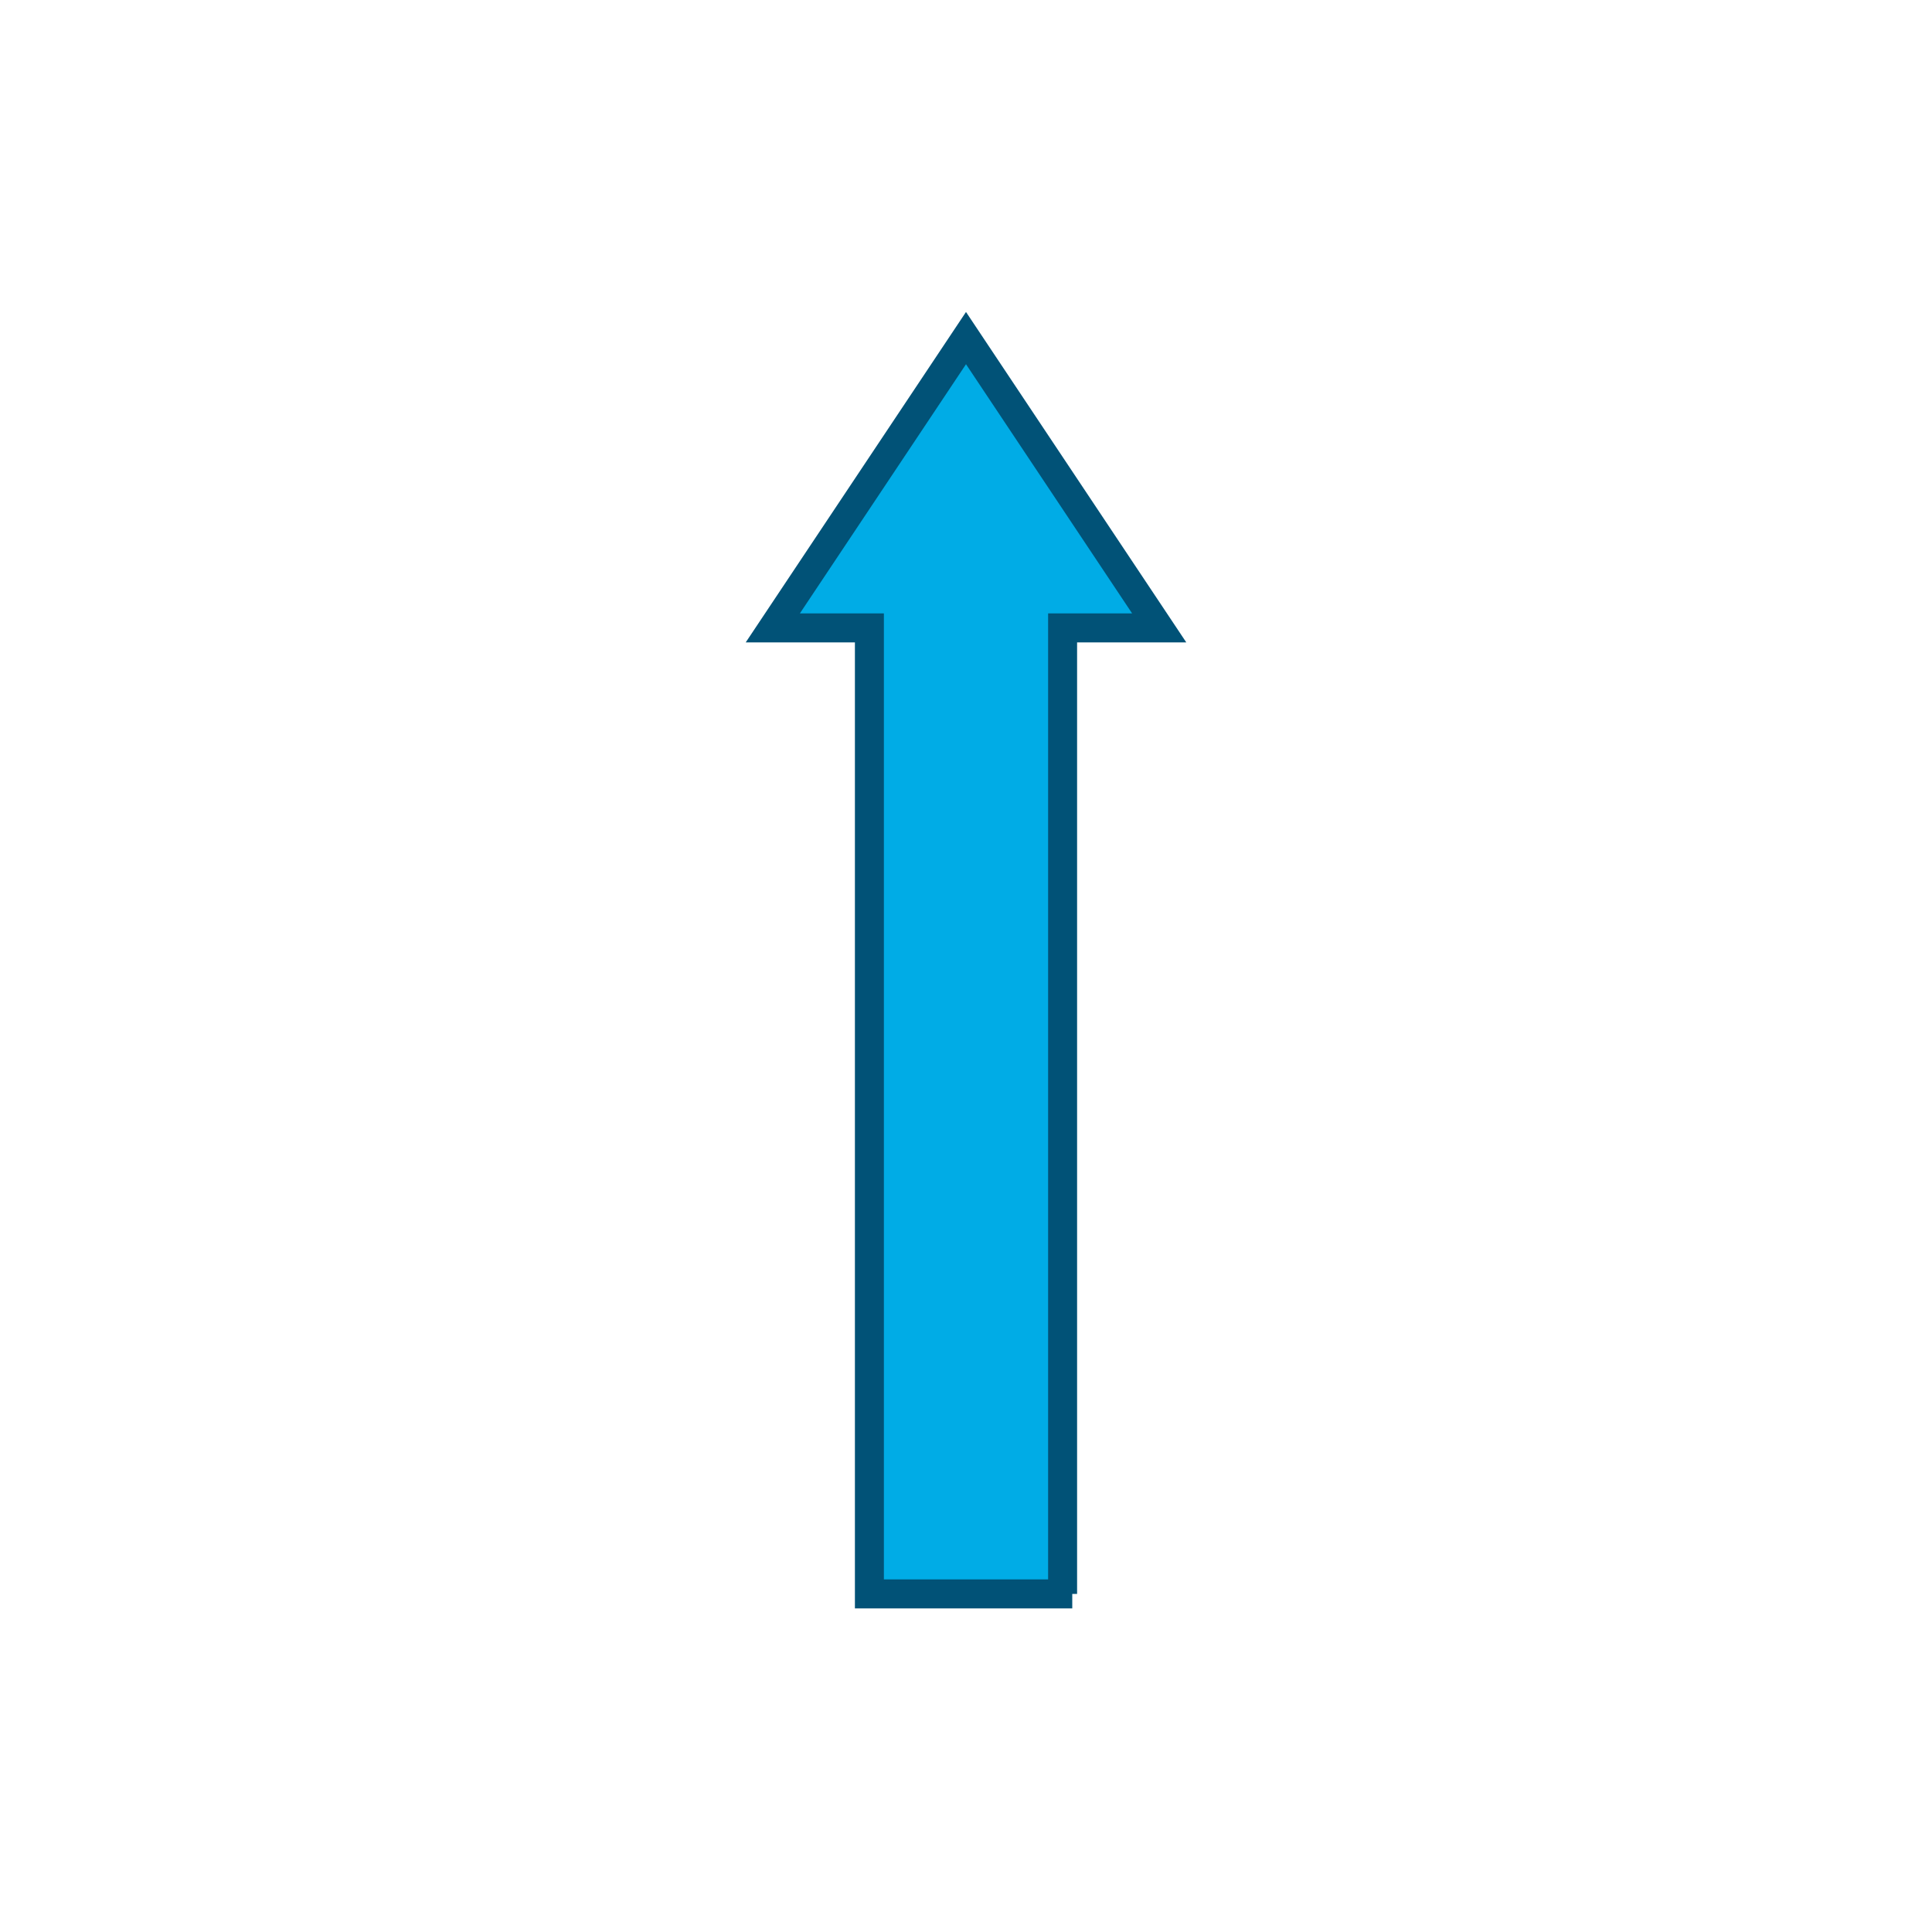
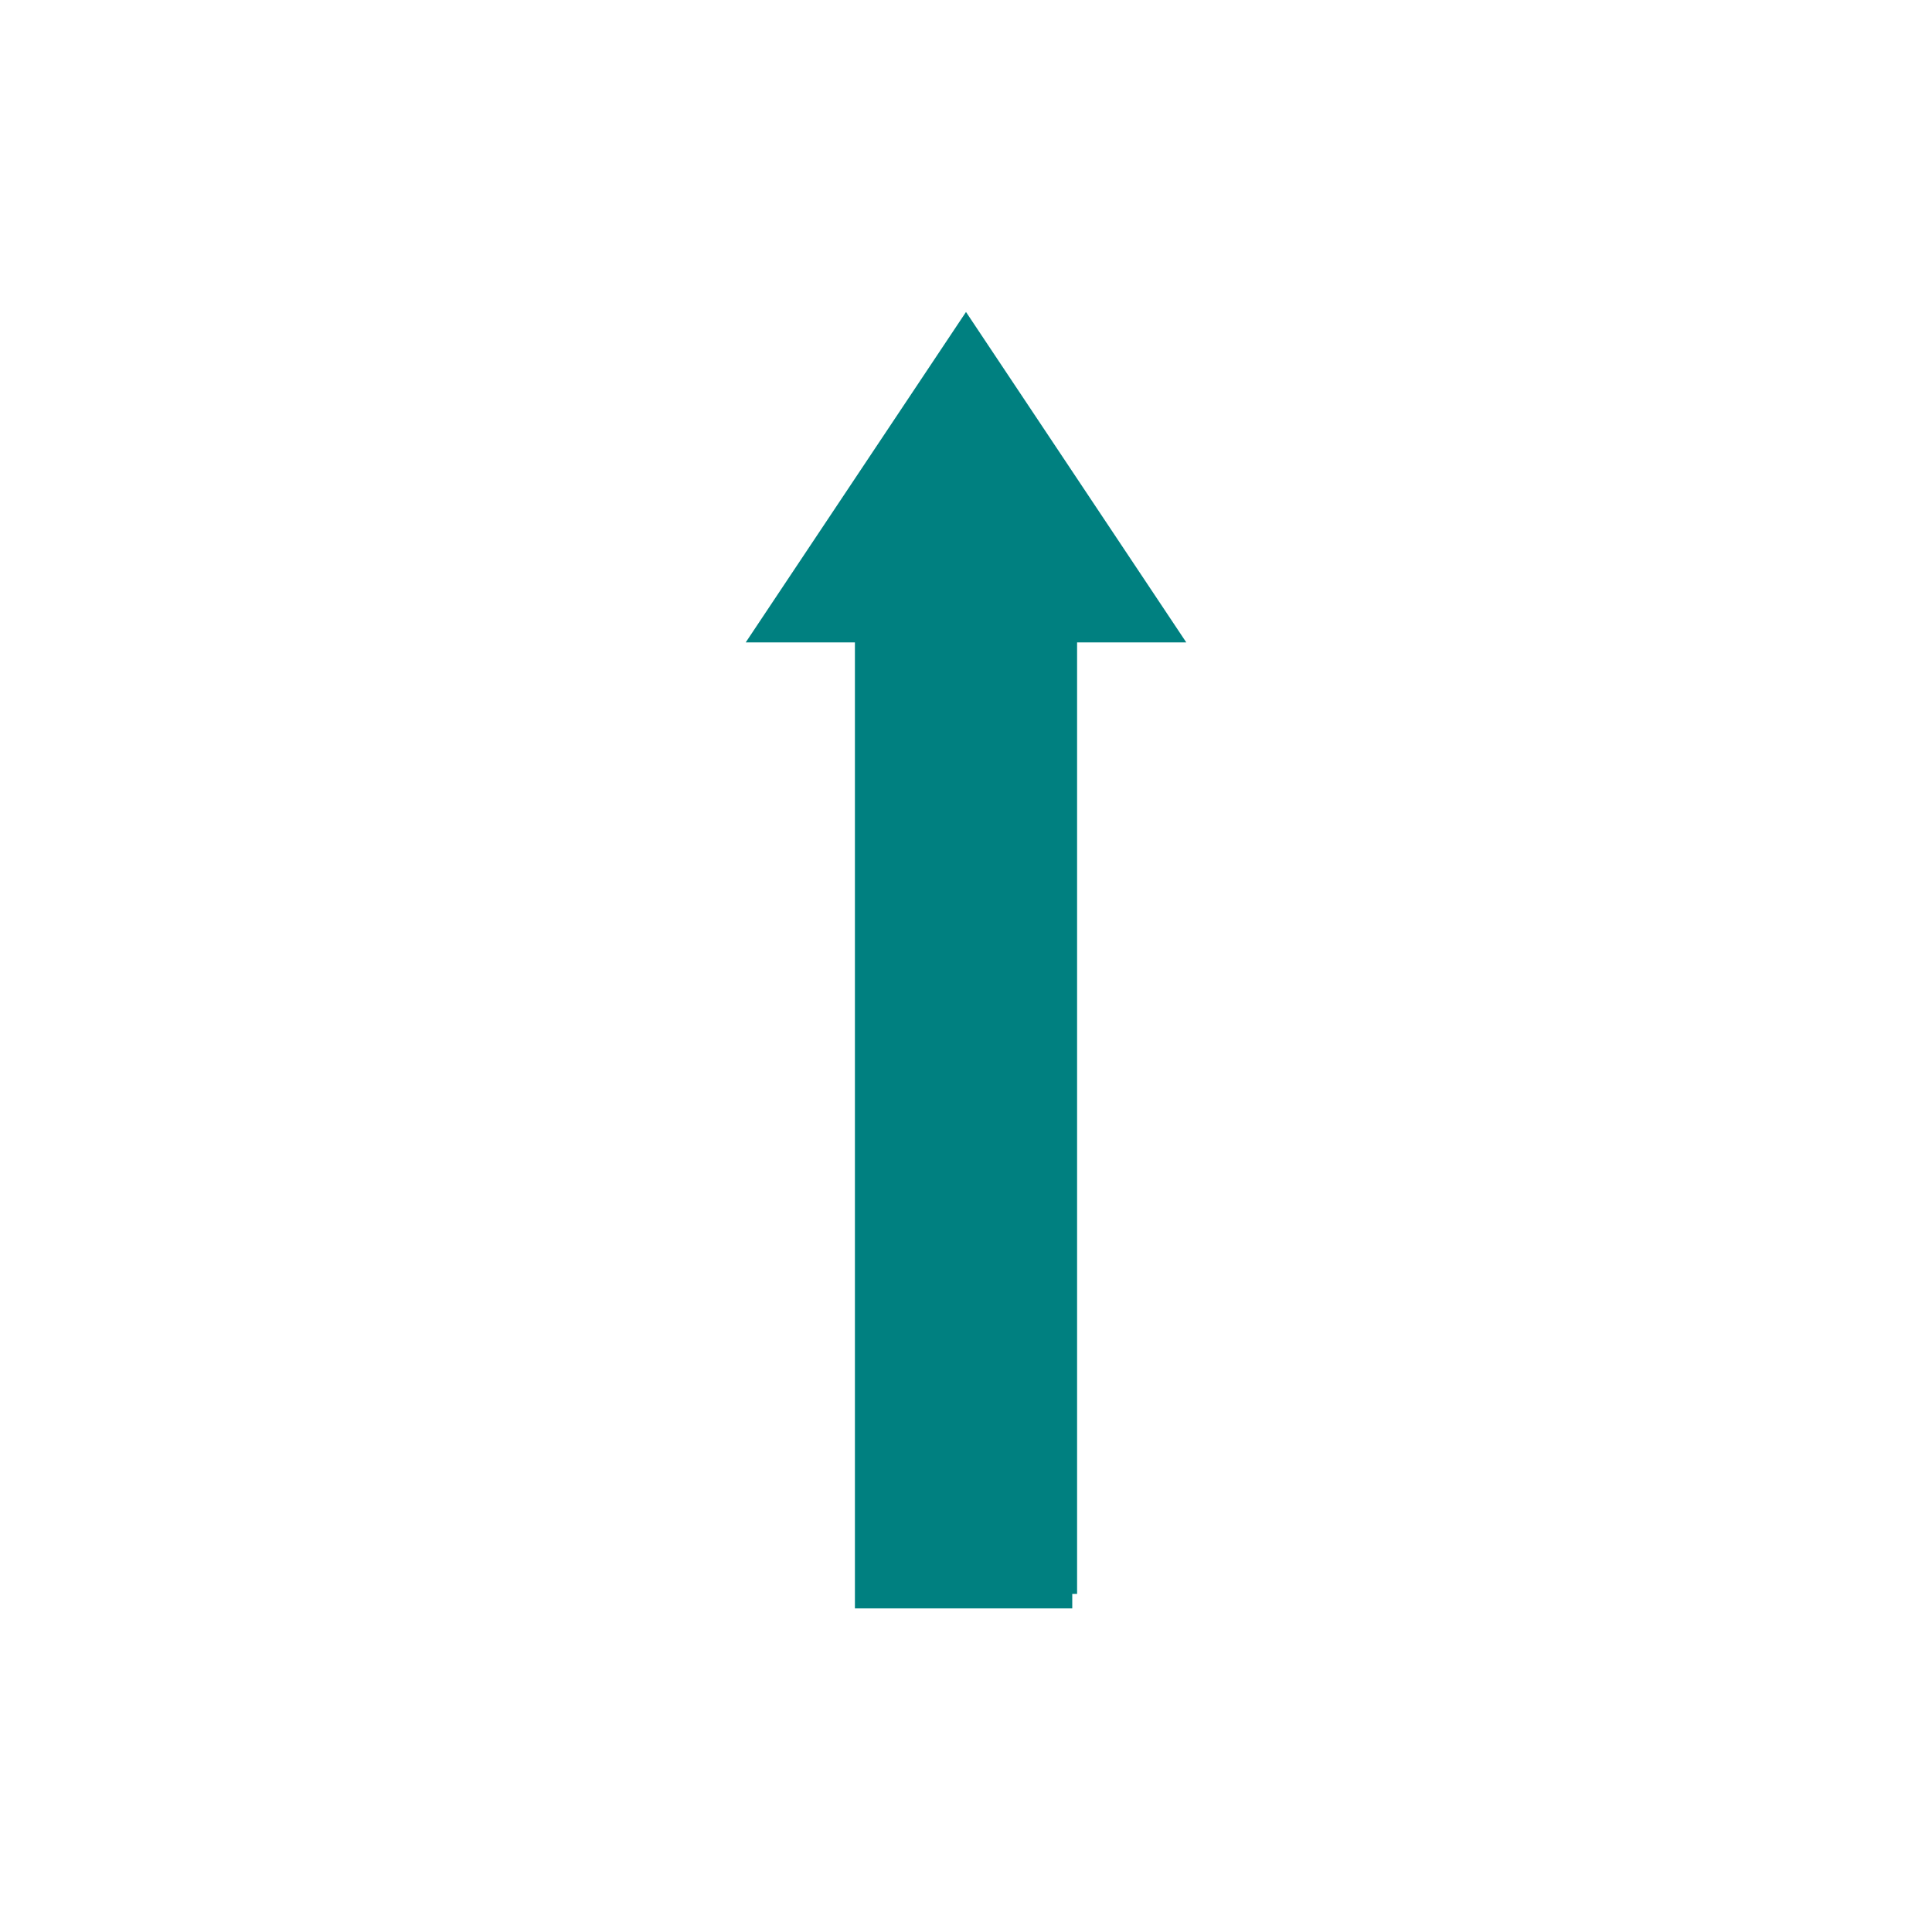
- <svg xmlns="http://www.w3.org/2000/svg" preserveAspectRatio="xMinYMin meet" viewBox="0 0 200 200">
+ <svg xmlns="http://www.w3.org/2000/svg" preserveAspectRatio="xMinYMin meet" viewBox="0 0 200 200" cursor="pointer">
  <g>
    <rect fill="none" id="canvas_background" height="202" width="202" y="-1" x="-1" />
    <g display="none" overflow="visible" y="0" x="0" height="100%" width="100%" id="canvasGrid">
      <rect fill="url(#gridpattern)" stroke-width="0" y="0" x="0" height="100%" width="100%" />
    </g>
  </g>
  <g>
-     <polyline fill="rgb(0,172,230)" stroke="rgb(1,82,119)" stroke-width="3" points="110 165 110 65 120 65 100 35 80 65 90 65 90 165 111 165" />
+     <polyline fill="teal" stroke="teal" stroke-width="3" points="110 165 110 65 120 65 100 35 80 65 90 65 90 165 111 165" />
  </g>
</svg>
